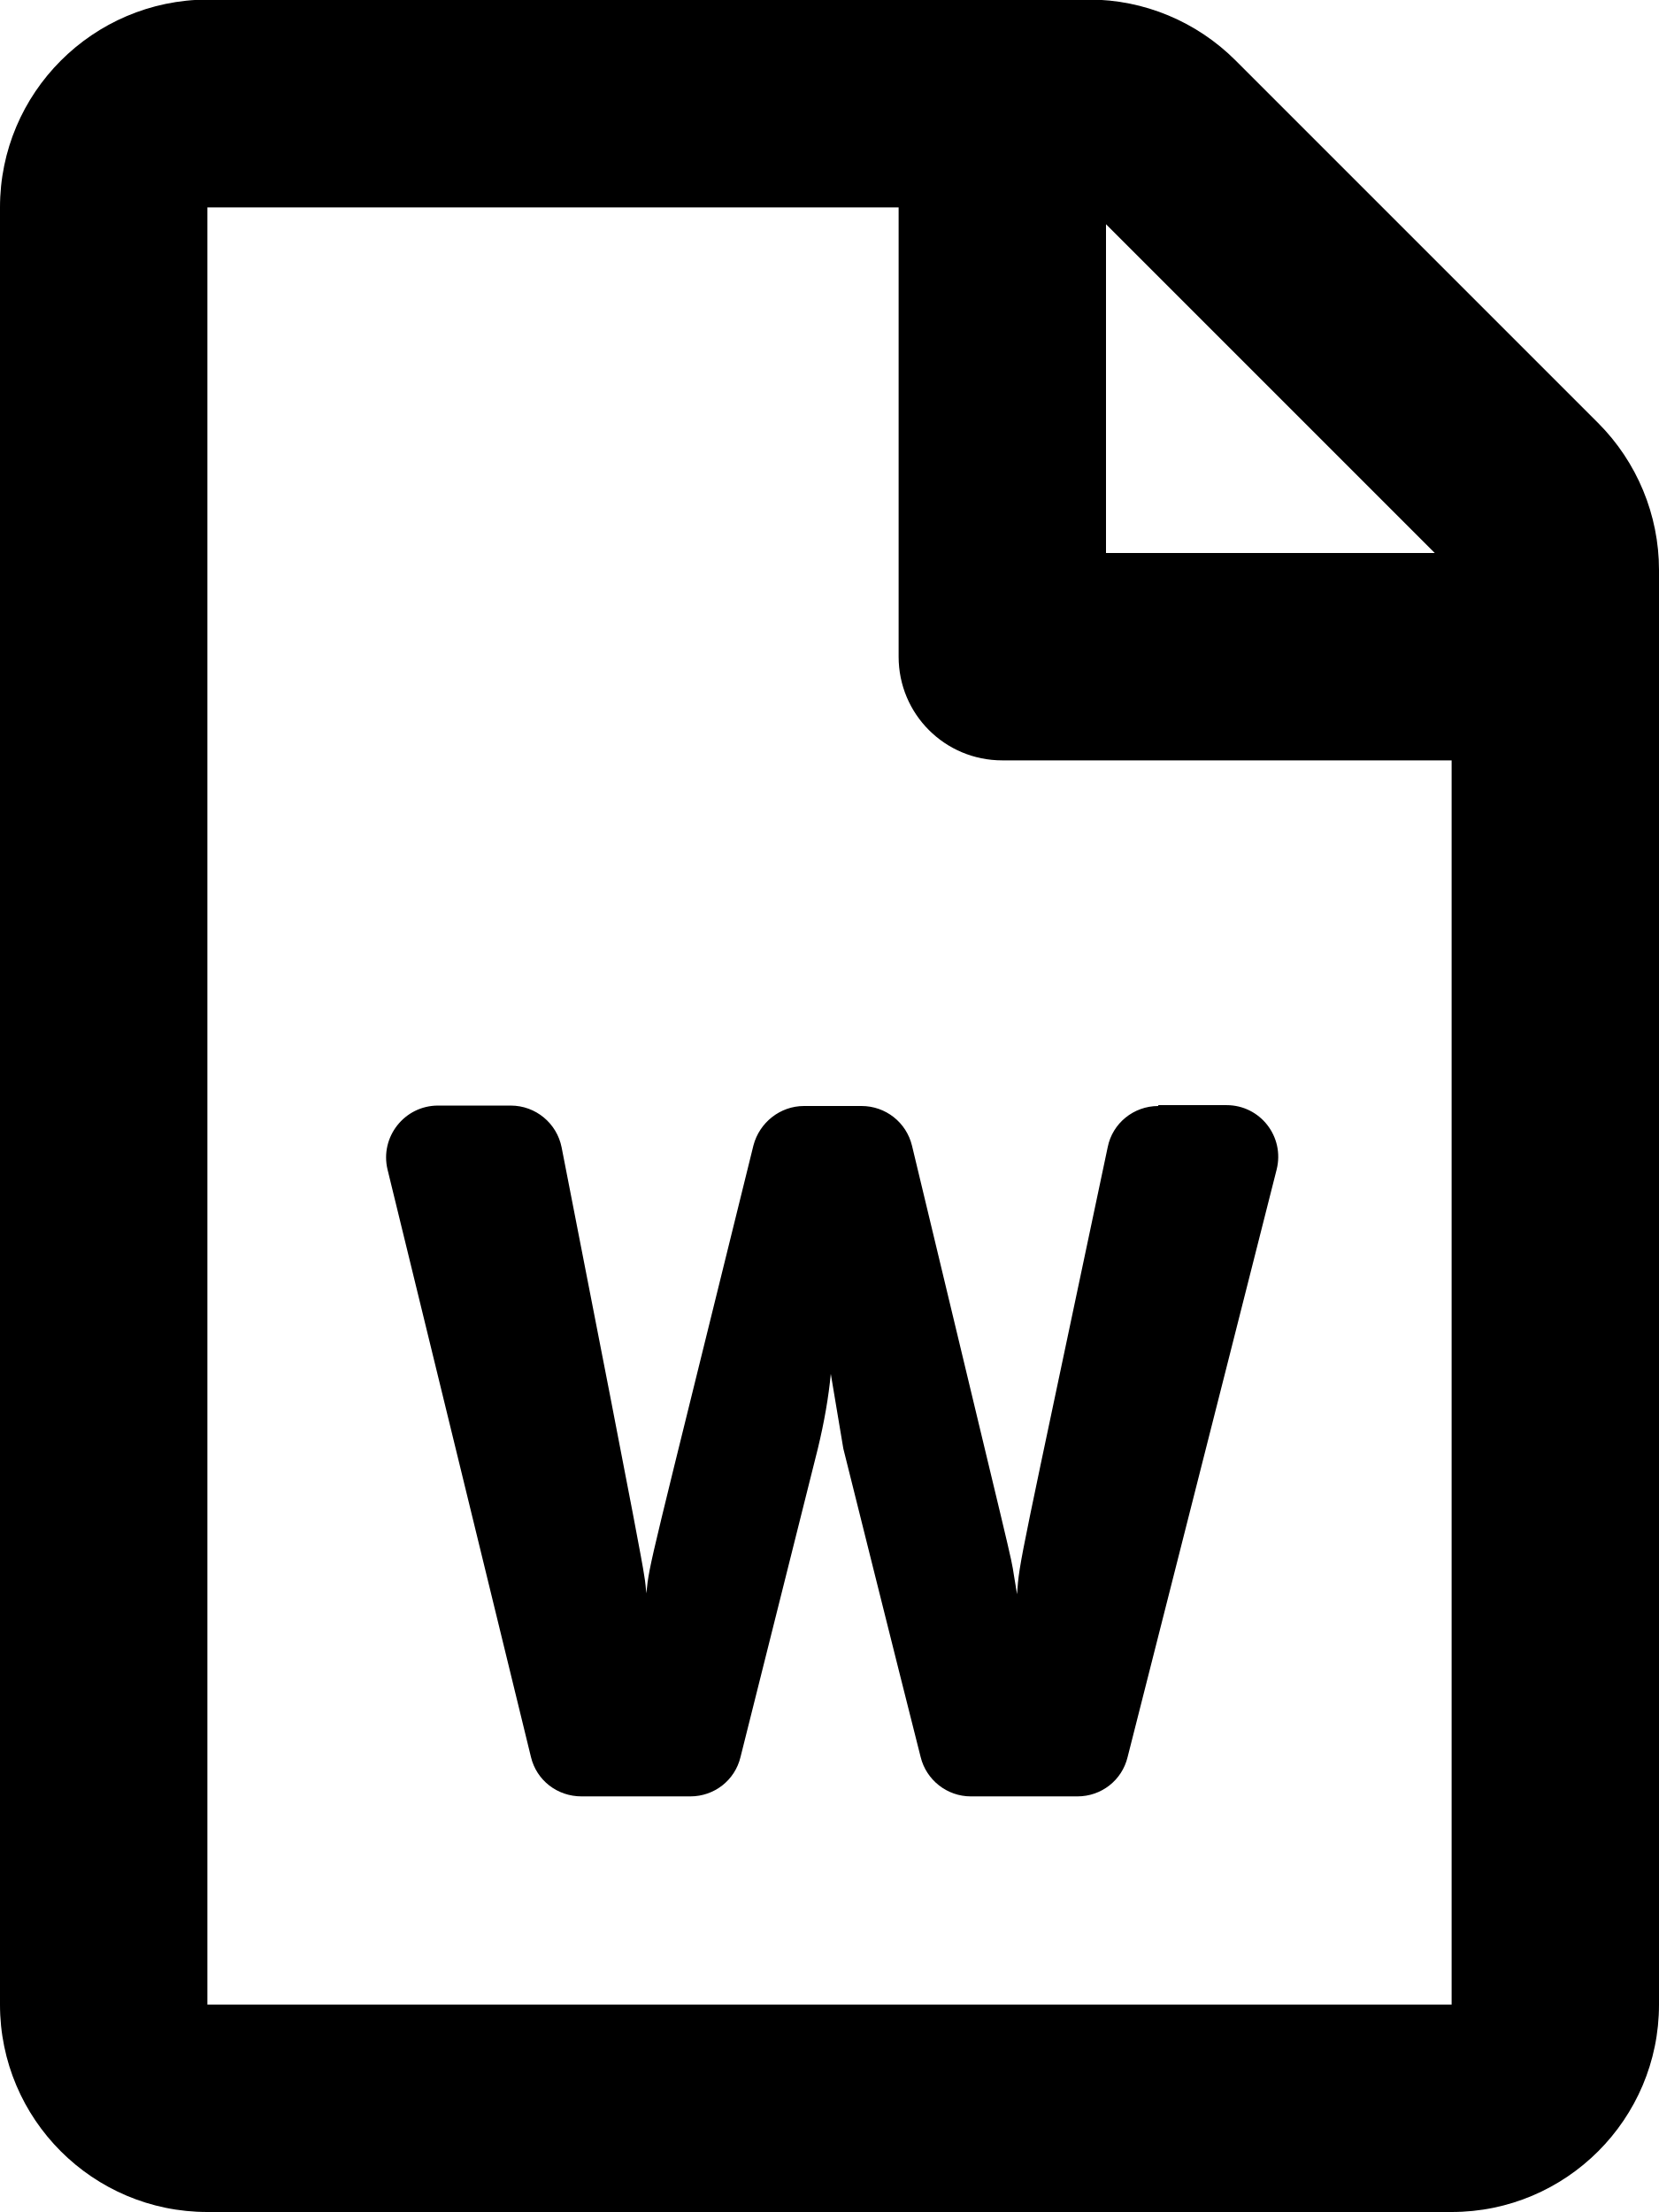
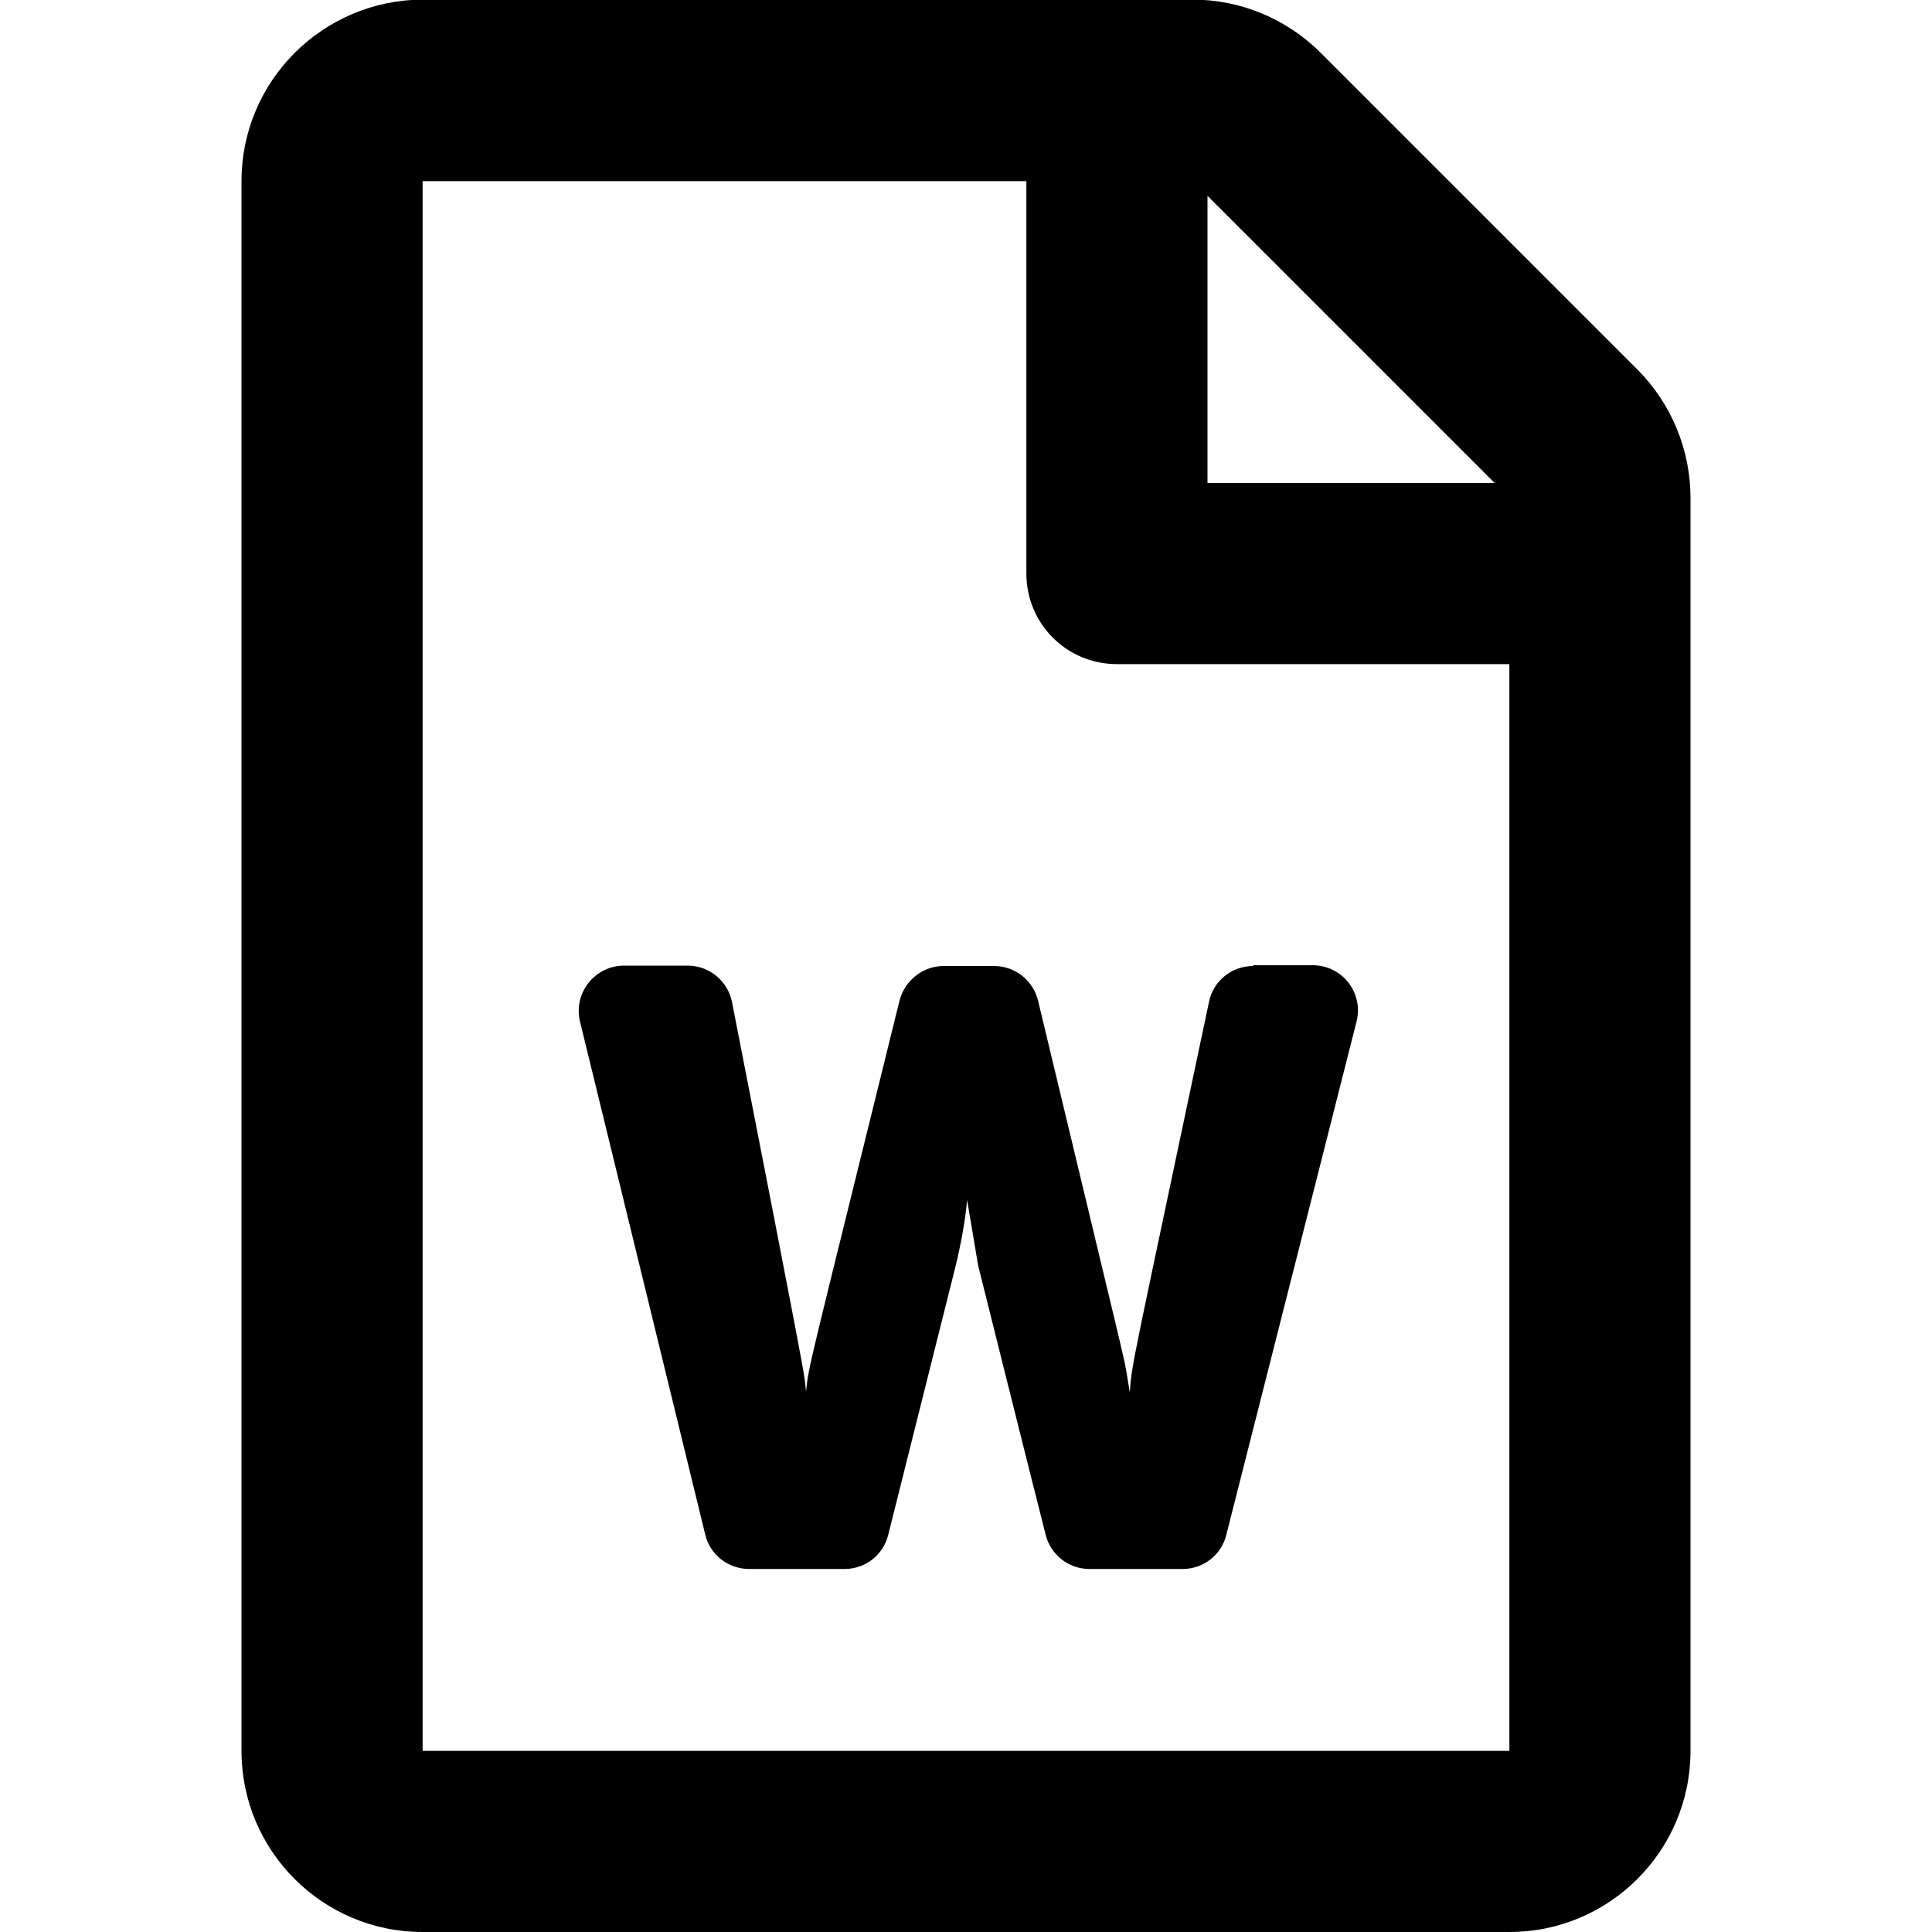
- <svg xmlns="http://www.w3.org/2000/svg" viewBox="0 0 384 512">
+ <svg xmlns="http://www.w3.org/2000/svg" viewBox="0 0 384 512" width="16" height="16">
  <path d="M369.9 97.9L286 14C277 5 264.8-.1 252.1-.1H48C21.5 0 0 21.5 0 48v416c0 26.5 21.5 48 48 48h288c26.5 0 48-21.5 48-48V131.9c0-12.7-5.1-25-14.1-34zM332.1 128H256V51.9l76.1 76.1zM48 464V48h160v104c0 13.3 10.7 24 24 24h104v288H48zm220.1-208c-5.7 0-10.6 4-11.7 9.5-20.6 97.7-20.4 95.4-21 103.5-.2-1.2-.4-2.6-.7-4.3-.8-5.1.3.2-23.6-99.5-1.3-5.4-6.1-9.2-11.7-9.2h-13.3c-5.5 0-10.3 3.8-11.7 9.1-24.4 99-24 96.2-24.8 103.7-.1-1.1-.2-2.5-.5-4.2-.7-5.2-14.1-73.3-19.1-99-1.1-5.6-6-9.7-11.8-9.7h-16.8c-7.8 0-13.5 7.3-11.7 14.8 8 32.6 26.7 109.5 33.2 136 1.3 5.4 6.1 9.1 11.7 9.1h25.2c5.5 0 10.3-3.7 11.6-9.1l17.9-71.4c1.5-6.2 2.5-12 3-17.3l2.9 17.3c.1.4 12.6 50.5 17.9 71.4 1.3 5.3 6.1 9.1 11.6 9.1h24.7c5.5 0 10.3-3.7 11.6-9.1 20.8-81.9 30.2-119 34.5-136 1.9-7.6-3.8-14.9-11.6-14.9h-15.8z" />
</svg>
